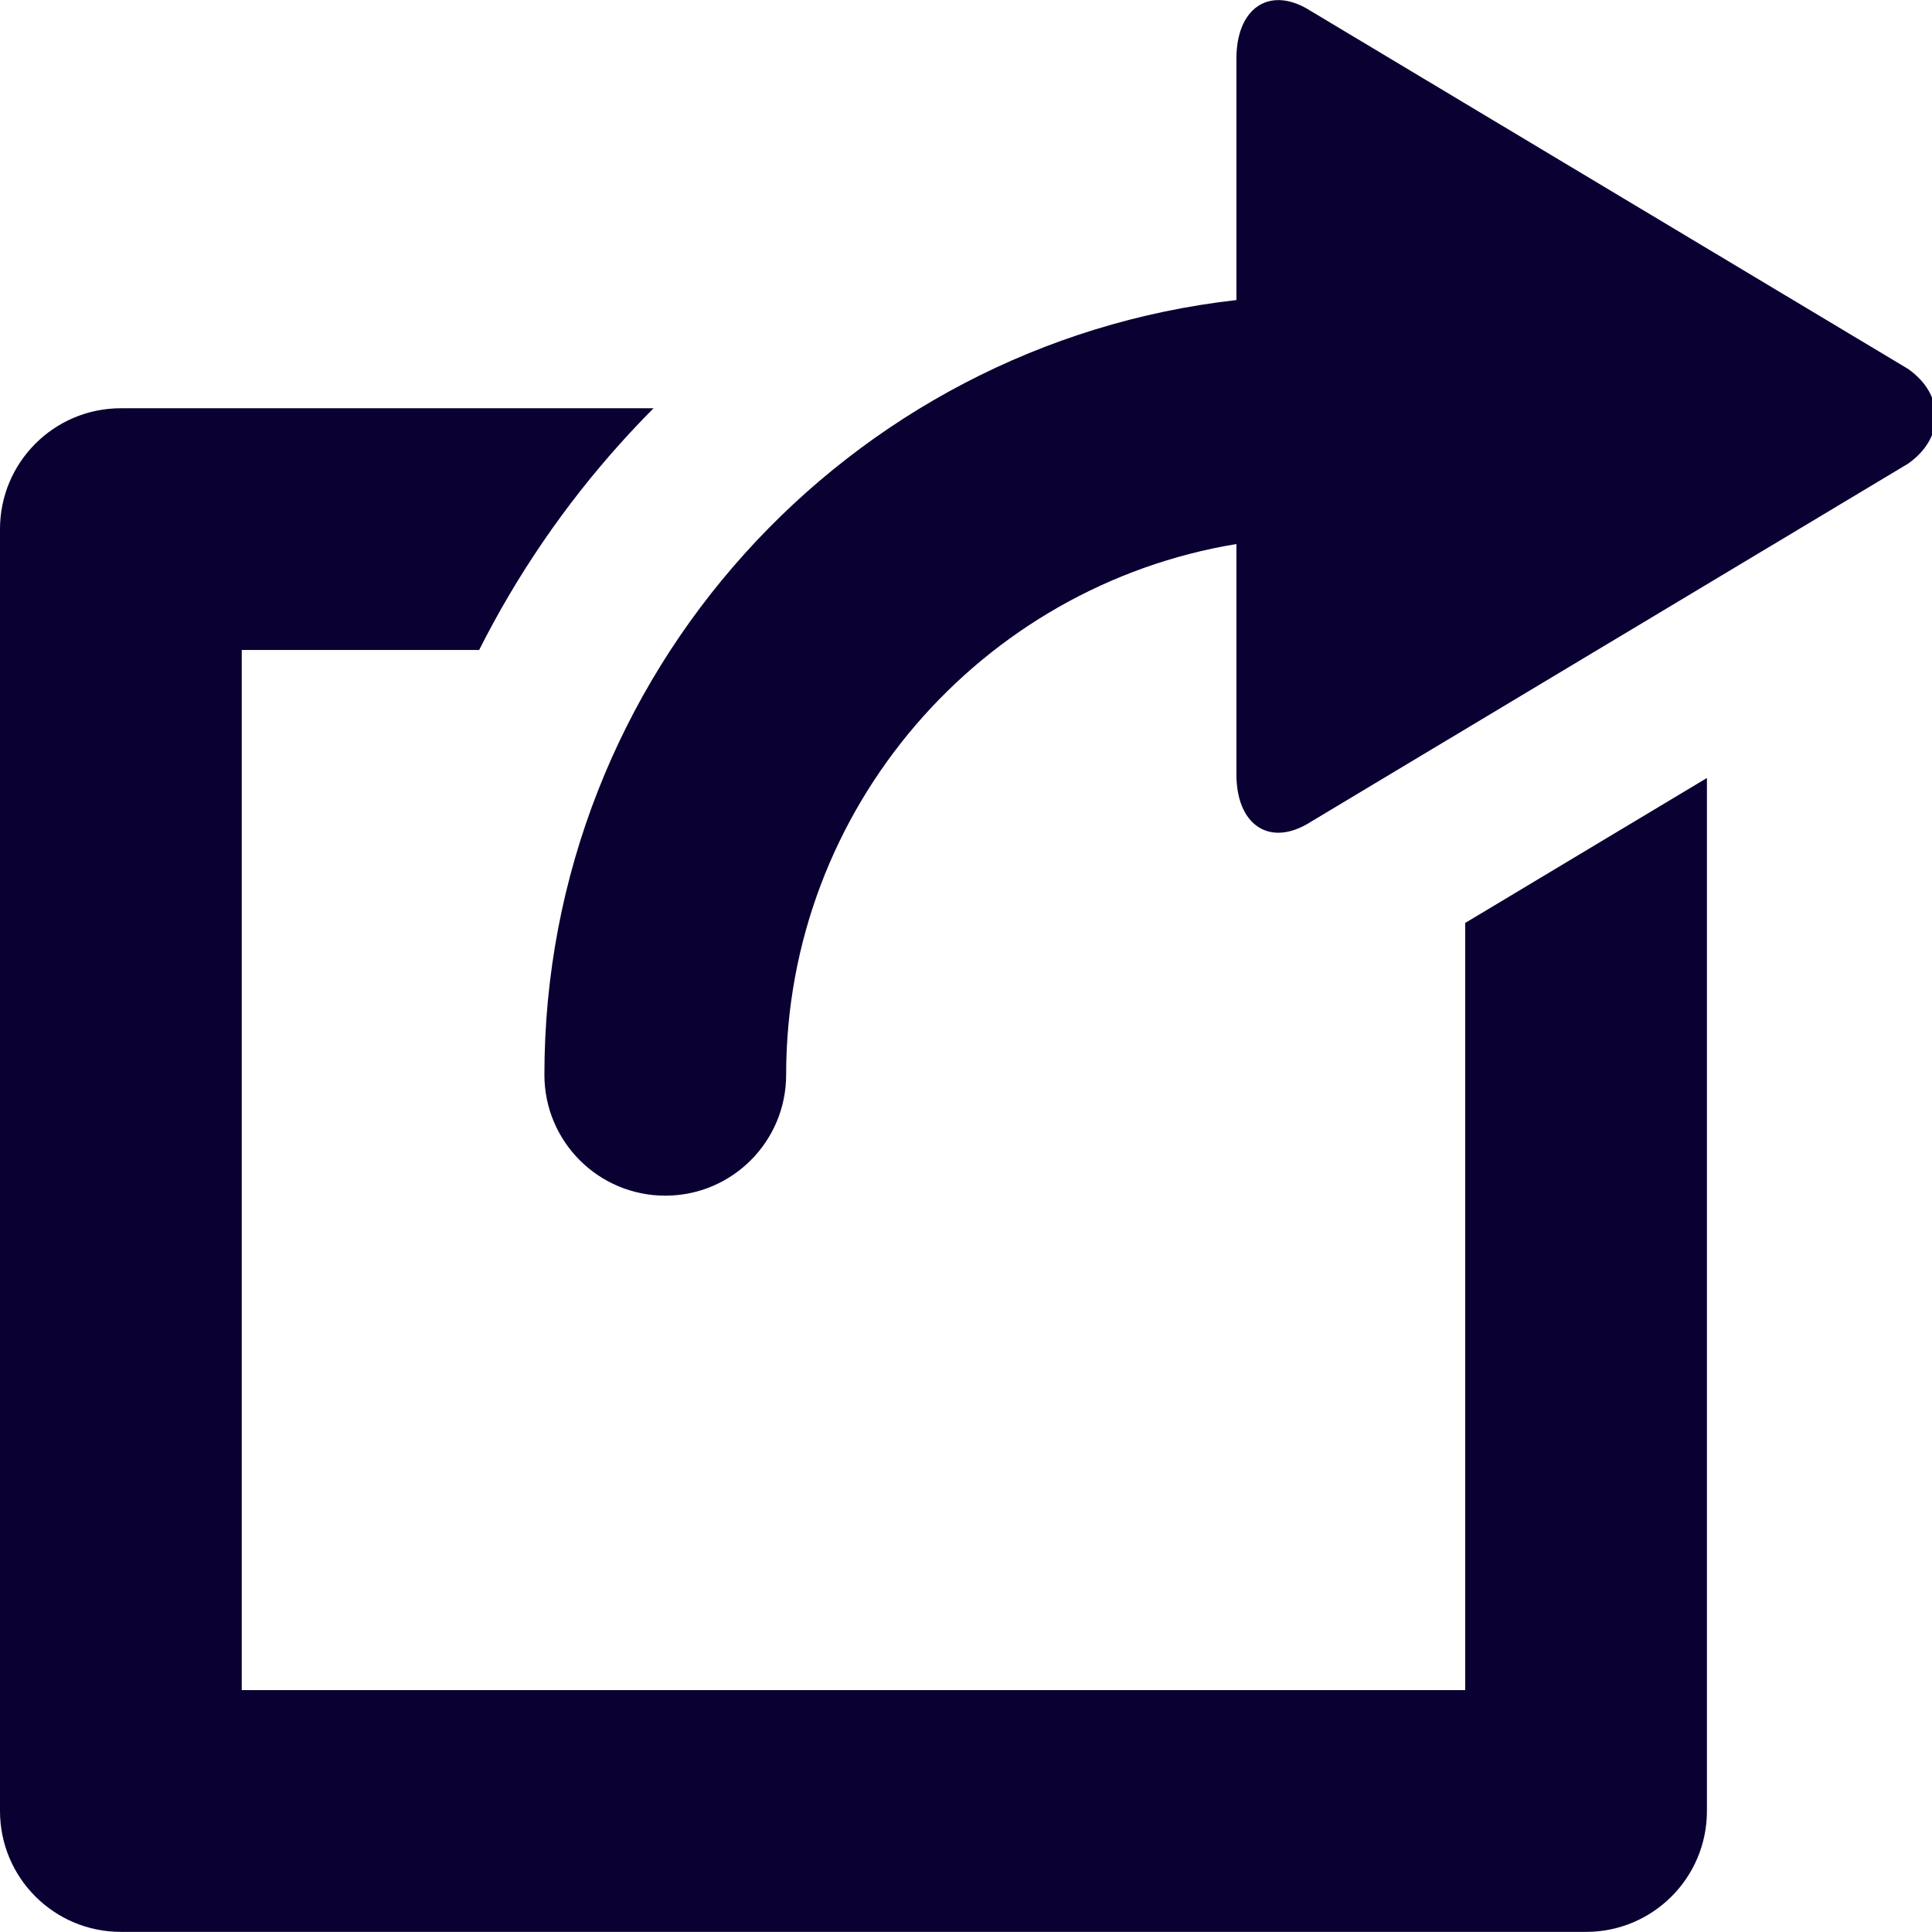
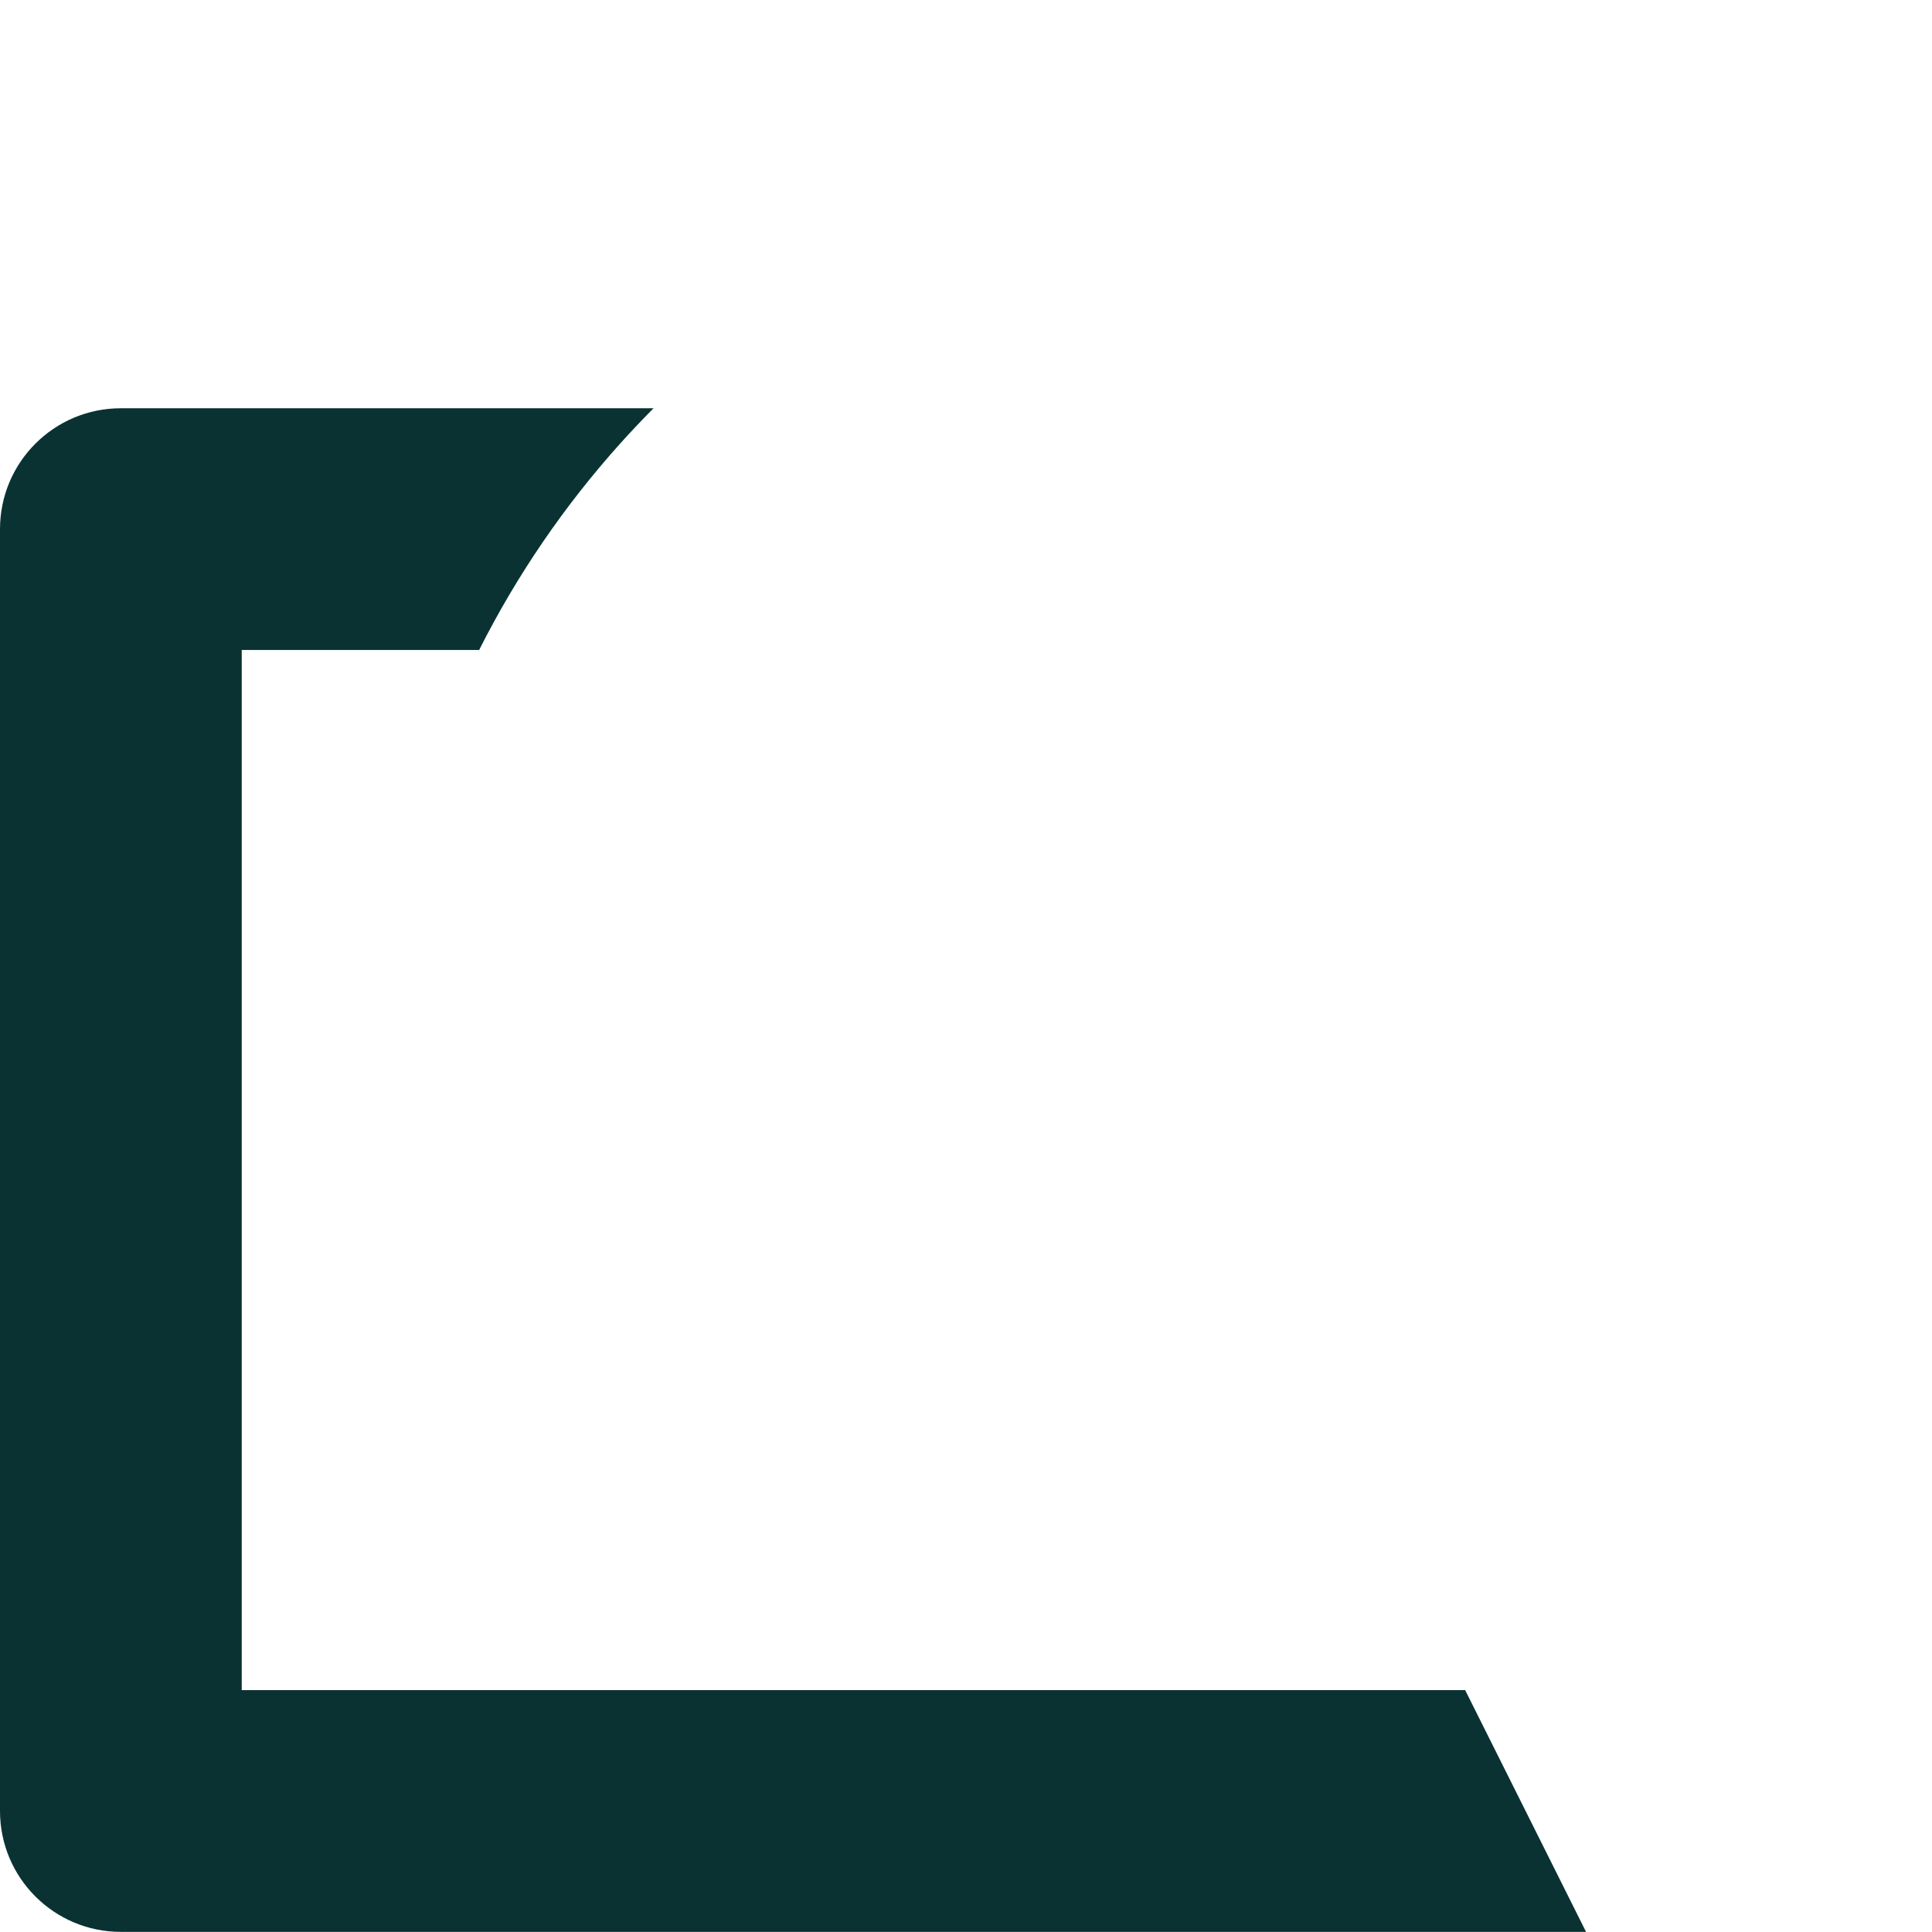
<svg xmlns="http://www.w3.org/2000/svg" version="1.1" width="32" height="32" viewBox="0 0 32 32">
-   <path fill="rgb(10, 0, 50)" d="M24.268 27.994h-20.264v-17.228h3.932c0.622-1.234 1.409-2.39 2.351-3.436 0.175-0.194 0.354-0.383 0.538-0.568h-8.823c-1.106 0-2.002 0.896-2.002 2.002v21.232c0 1.106 0.896 2.002 2.002 2.002h24.268c1.106 0 2.002-0.896 2.002-2.002l-0-17.11-4.004 2.401v12.707zM31.603 6.11l-9.957-5.967c-0.642-0.367-1.167 0.006-1.167 0.826v4.001c-6.44 0.724-11.462 6.202-11.462 12.832 0 1.106 0.896 2.002 2.002 2.002s2.002-0.896 2.002-2.002c0-4.419 3.233-8.096 7.458-8.791v3.816c0 0.82 0.525 1.191 1.167 0.824l9.957-5.971c0.613-0.431 0.613-1.138-0-1.57z" />
+   <path fill="rgb(10, 50, 50)" d="M24.268 27.994h-20.264v-17.228h3.932c0.622-1.234 1.409-2.39 2.351-3.436 0.175-0.194 0.354-0.383 0.538-0.568h-8.823c-1.106 0-2.002 0.896-2.002 2.002v21.232c0 1.106 0.896 2.002 2.002 2.002h24.268sc1.106 0 2.002-0.896 2.002-2.002l-0-17.11-4.004 2.401v12.707zM31.603 6.11l-9.957-5.967c-0.642-0.367-1.167 0.006-1.167 0.826v4.001c-6.44 0.724-11.462 6.202-11.462 12.832 0 1.106 0.896 2.002 2.002 2.002s2.002-0.896 2.002-2.002c0-4.419 3.233-8.096 7.458-8.791v3.816c0 0.82 0.525 1.191 1.167 0.824l9.957-5.971c0.613-0.431 0.613-1.138-0-1.5f7z" />
</svg>
